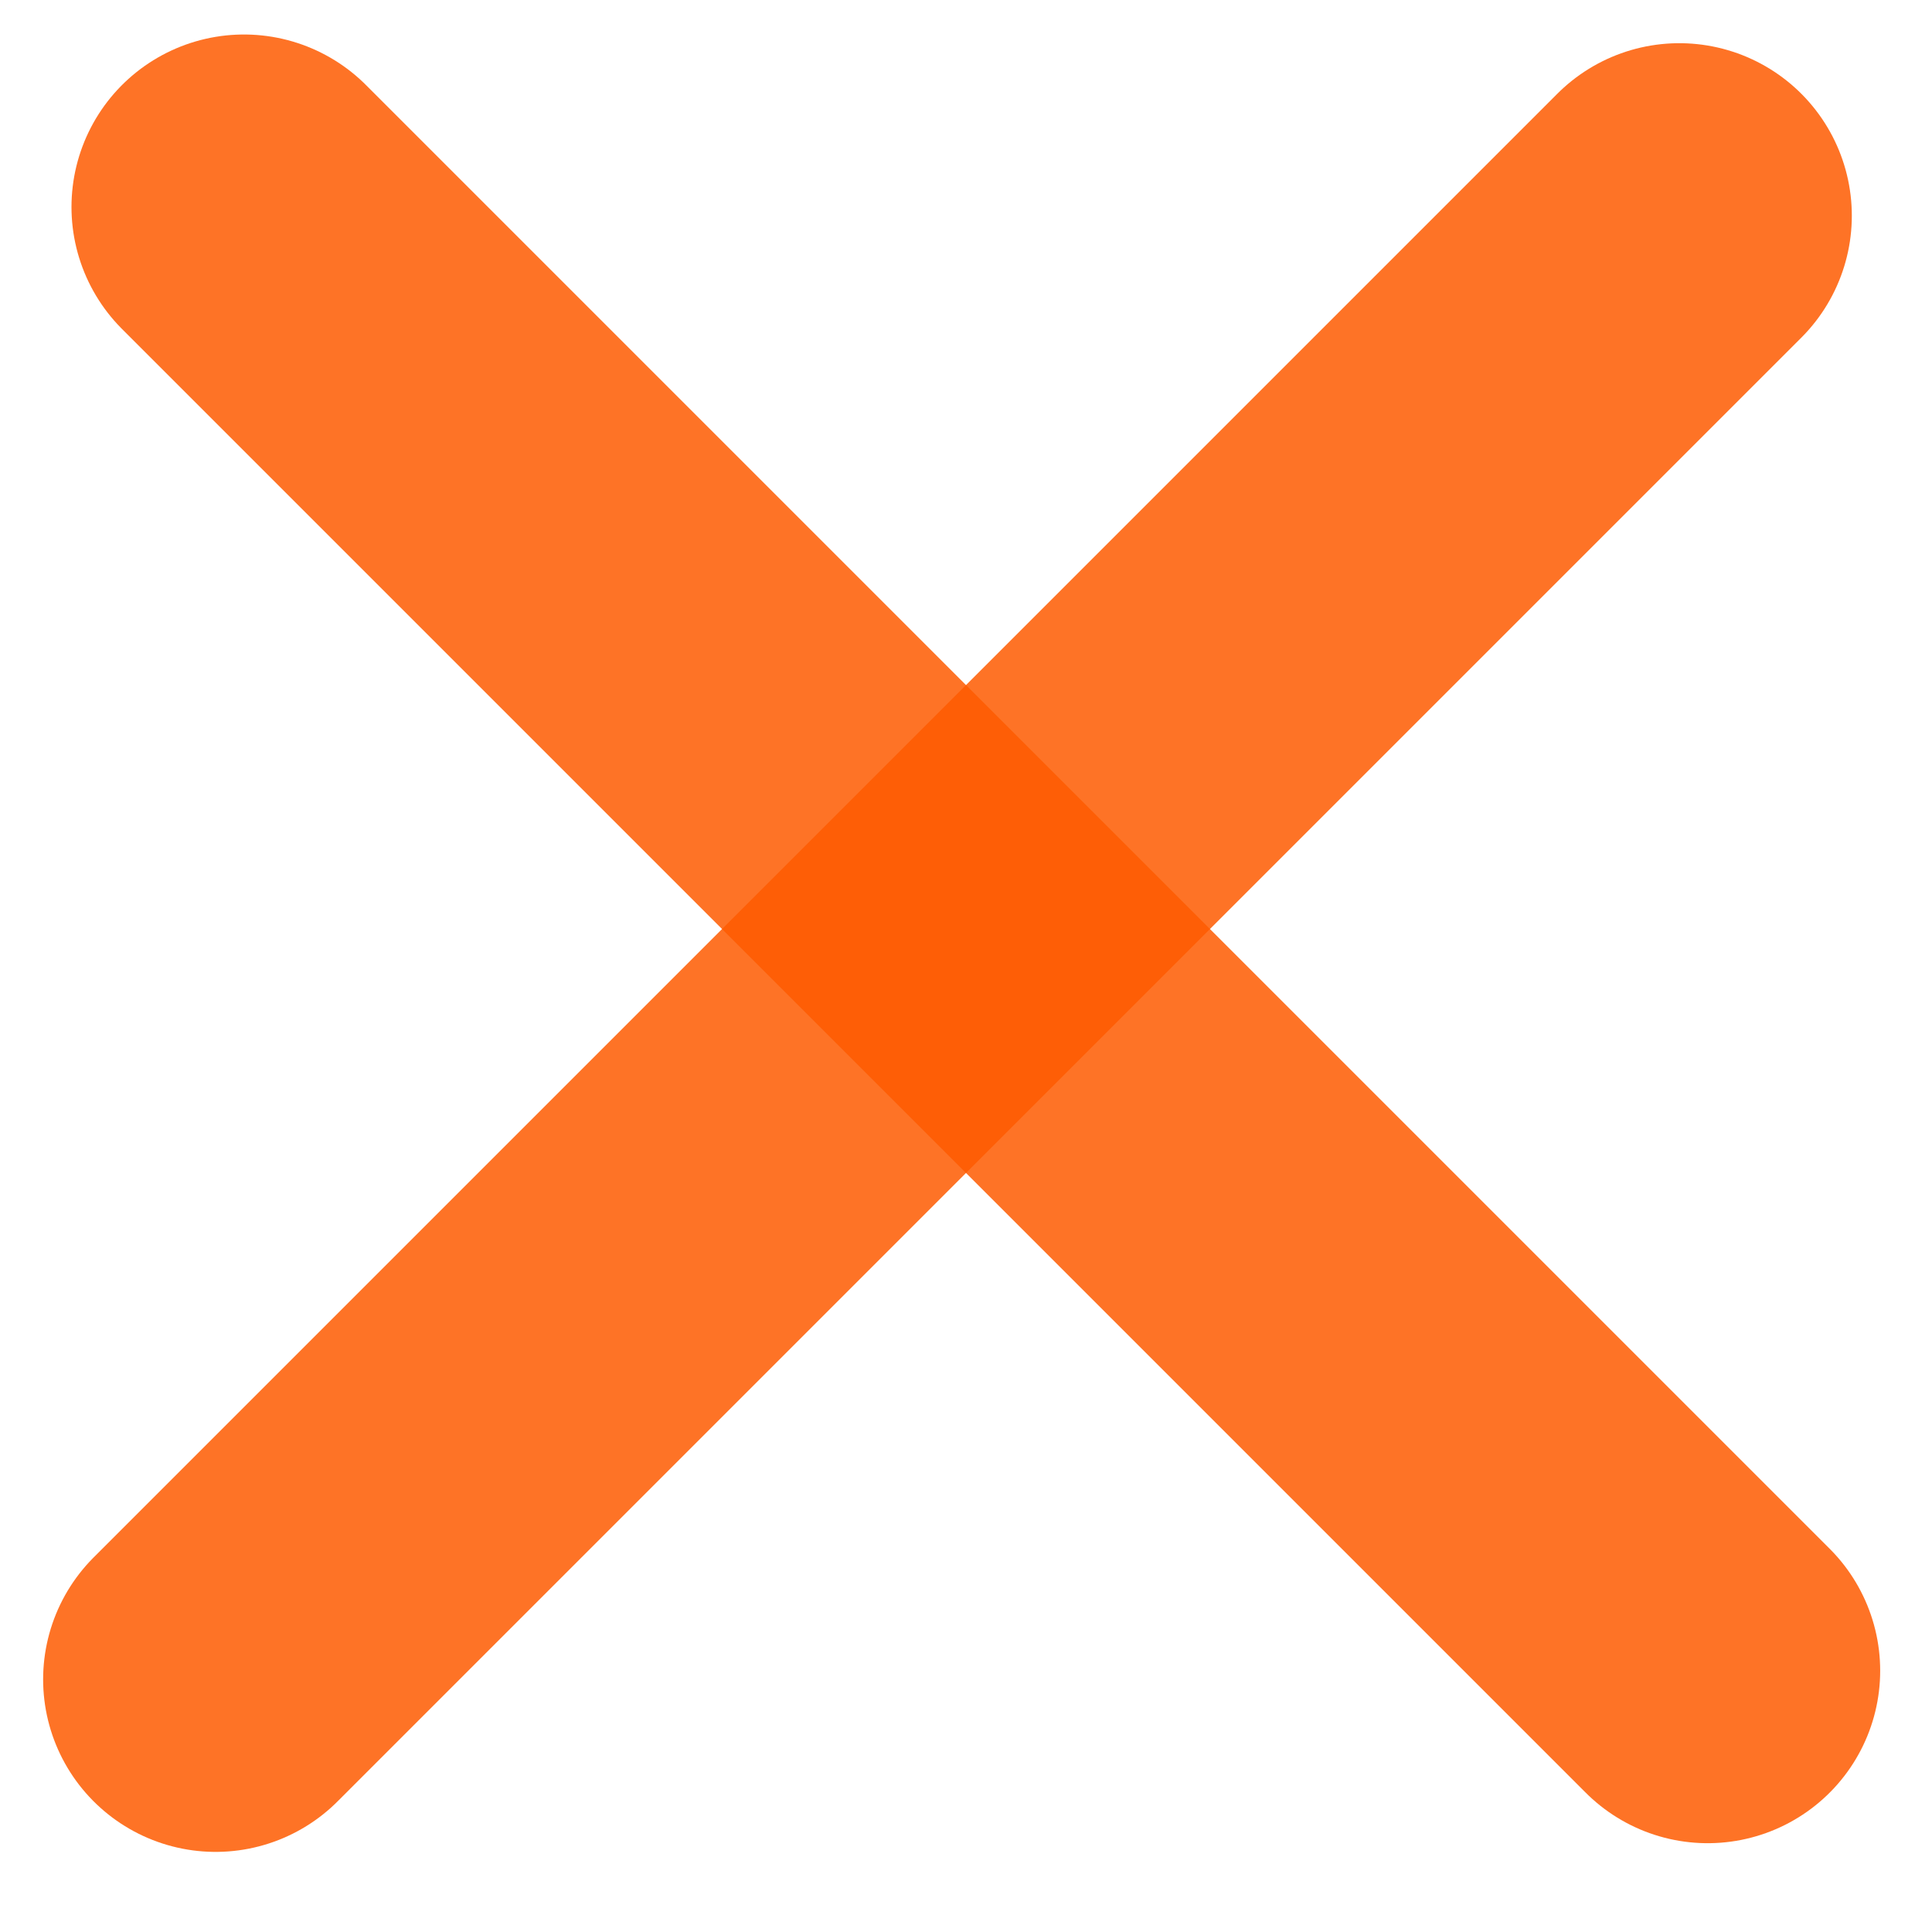
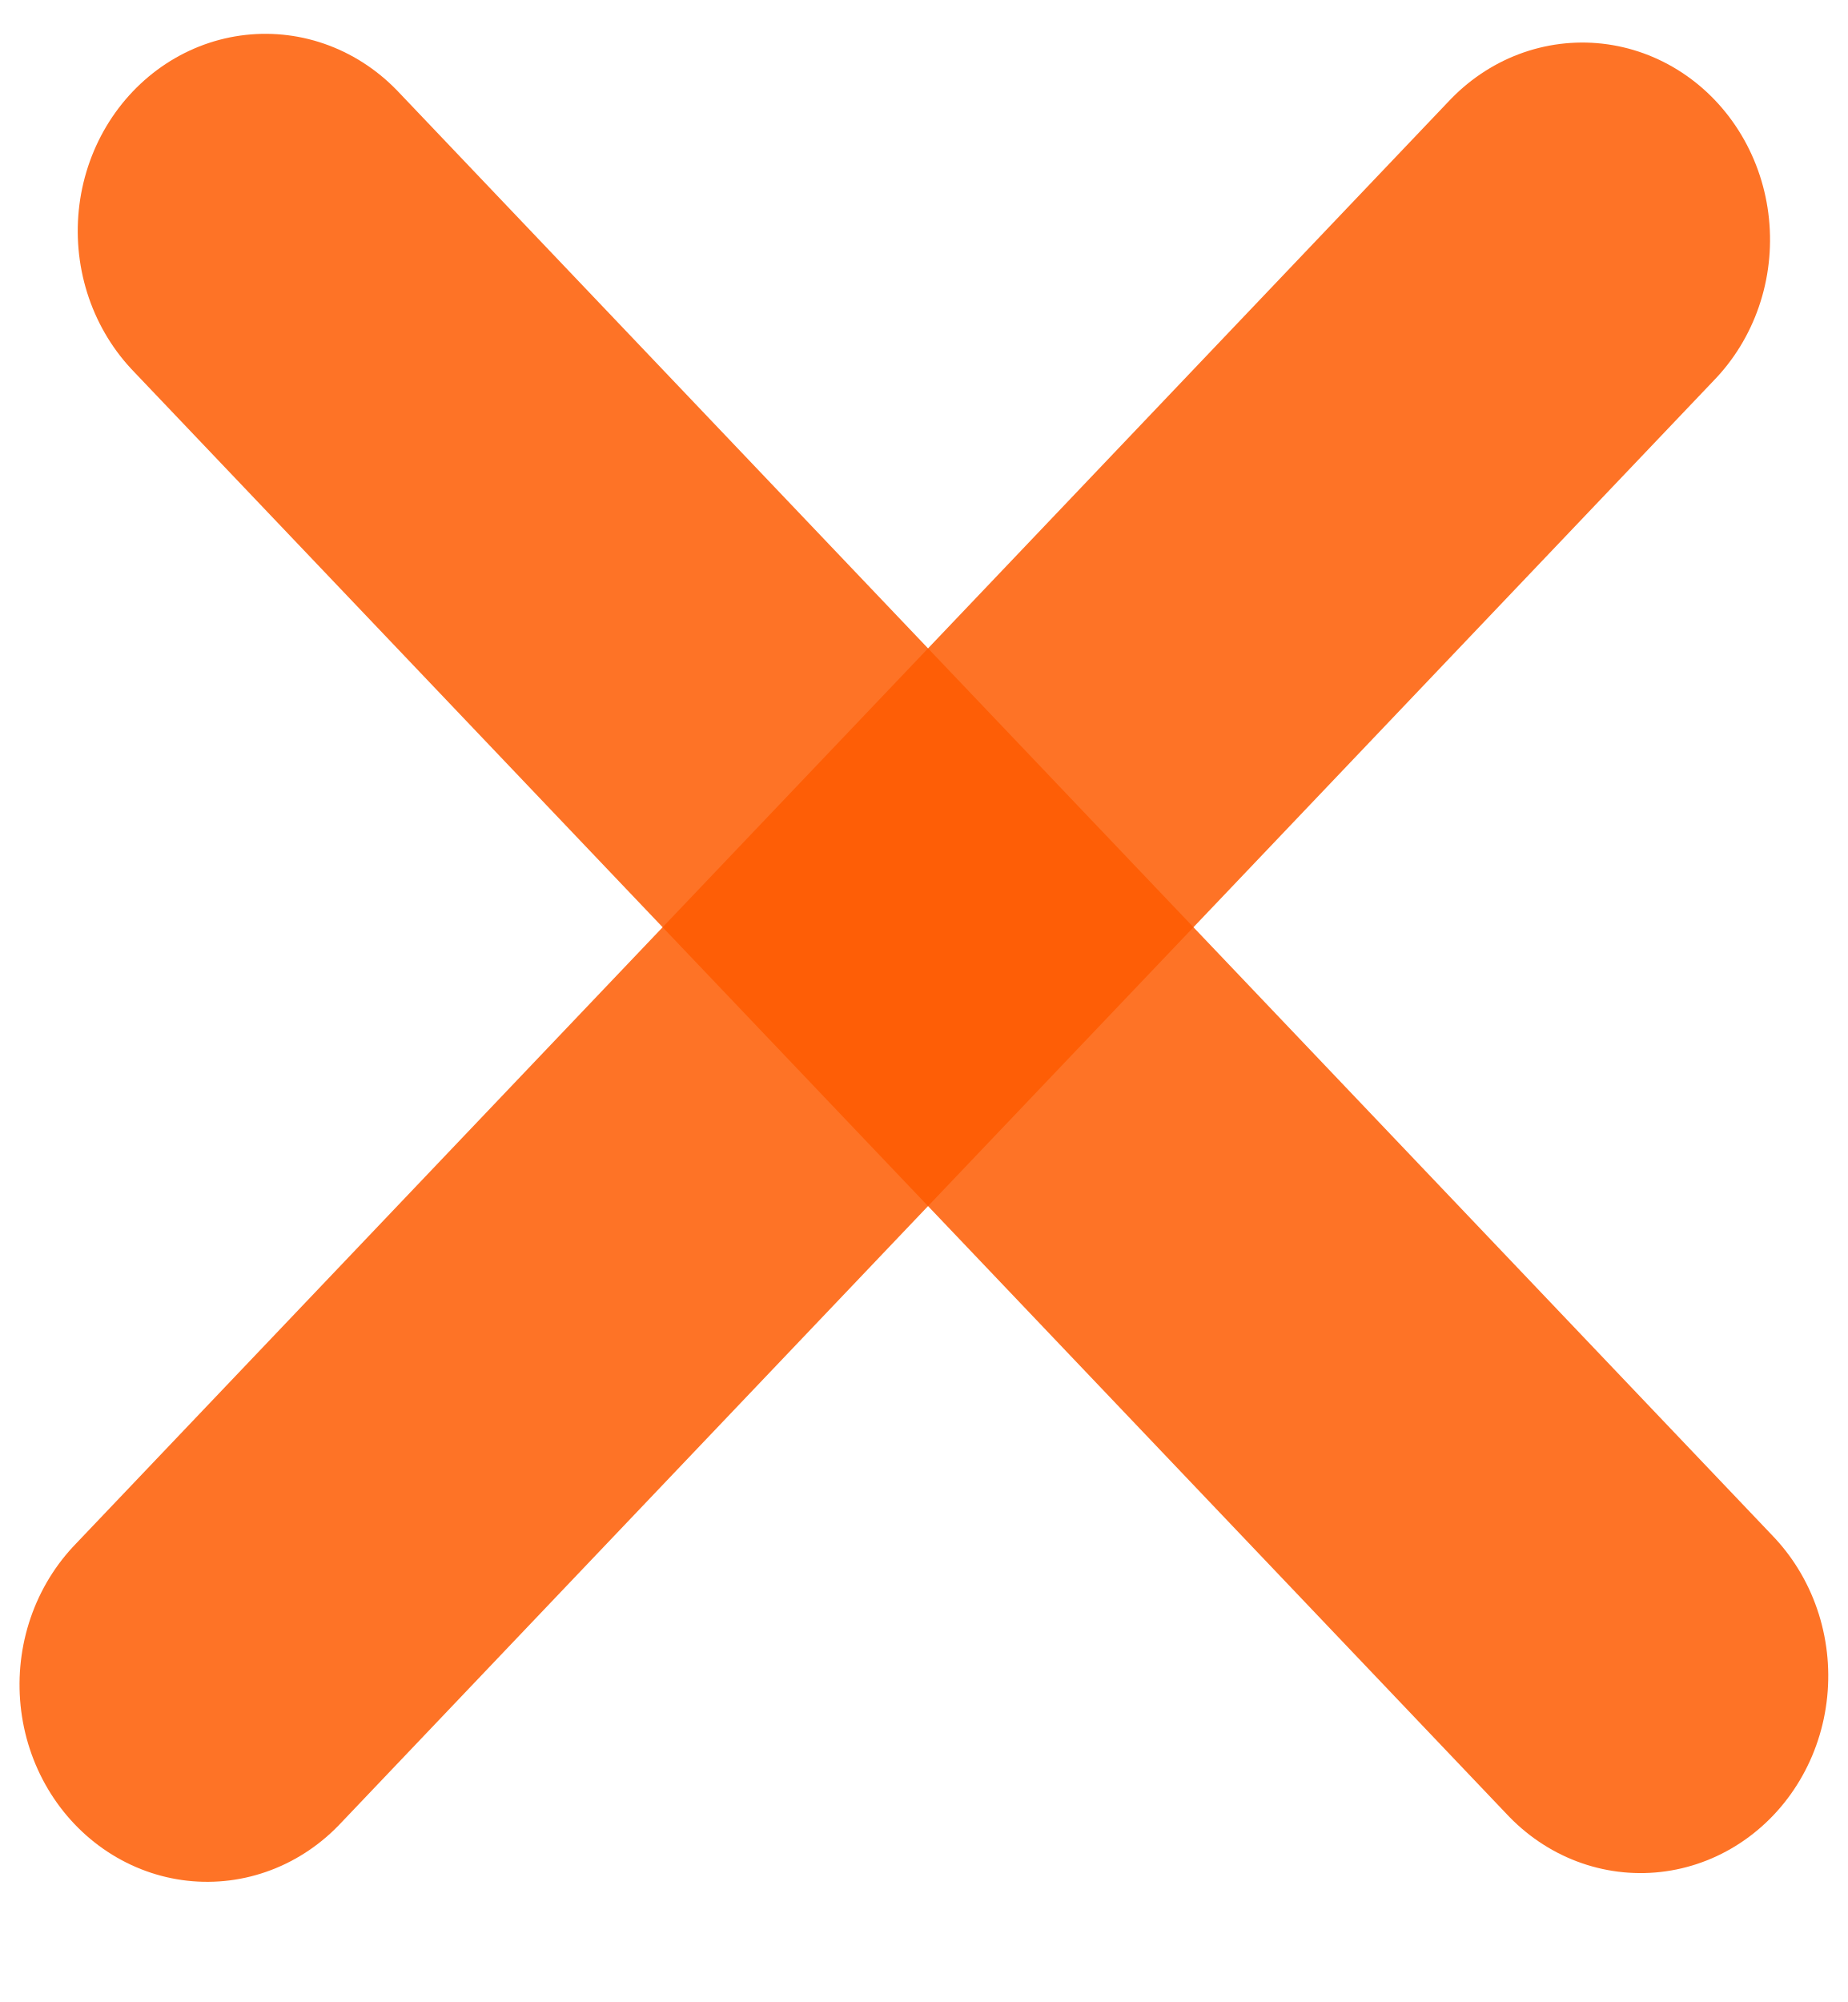
- <svg xmlns="http://www.w3.org/2000/svg" width="28" height="28" viewBox="0 0 28 28" fill="none">
-   <line x1="3.125" y1="24.339" x2="24.338" y2="3.126" stroke="url(#paint0_linear_127_412)" stroke-opacity="0.85" stroke-width="5" stroke-linecap="round" />
-   <line x1="3.536" y1="3" x2="24.749" y2="24.213" stroke="url(#paint1_linear_127_412)" stroke-opacity="0.85" stroke-width="5" stroke-linecap="round" />
+ <svg xmlns="http://www.w3.org/2000/svg" width="24" height="26" viewBox="0 0 24 26" fill="none">
+   <line x1="2.5" y1="-2.5" x2="28.407" y2="-2.5" transform="matrix(0.689459 -0.724324 0.689459 0.724324 2.69116 25.5)" stroke="url(#paint0_linear_229_2177)" stroke-opacity="0.85" stroke-width="5" stroke-linecap="round" />
+   <line x1="2.5" y1="-2.5" x2="28.407" y2="-2.5" transform="matrix(0.689459 0.724324 -0.689459 0.724324 0 3)" stroke="url(#paint1_linear_229_2177)" stroke-opacity="0.85" stroke-width="5" stroke-linecap="round" />
  <defs>
-     <linearGradient id="paint0_linear_127_412" x1="15.499" y1="15.5" x2="16.206" y2="16.207" gradientUnits="userSpaceOnUse">
+     <linearGradient id="paint0_linear_229_2177" x1="15.453" y1="0" x2="15.453" y2="1" gradientUnits="userSpaceOnUse">
      <stop offset="0.156" stop-color="#FE5B00" />
      <stop offset="0.318" stop-color="#FFCC81" />
      <stop offset="0.51" stop-color="#F76C08" />
      <stop offset="0.719" stop-color="#F9BE79" />
      <stop offset="0.891" stop-color="#E66000" />
    </linearGradient>
-     <linearGradient id="paint1_linear_127_412" x1="12.374" y1="15.374" x2="11.667" y2="16.081" gradientUnits="userSpaceOnUse">
+     <linearGradient id="paint1_linear_229_2177" x1="15.453" y1="0" x2="15.453" y2="1" gradientUnits="userSpaceOnUse">
      <stop offset="0.156" stop-color="#FE5B00" />
      <stop offset="0.318" stop-color="#FFCC81" />
      <stop offset="0.51" stop-color="#F76C08" />
      <stop offset="0.719" stop-color="#F9BE79" />
      <stop offset="0.891" stop-color="#E66000" />
    </linearGradient>
  </defs>
</svg>
